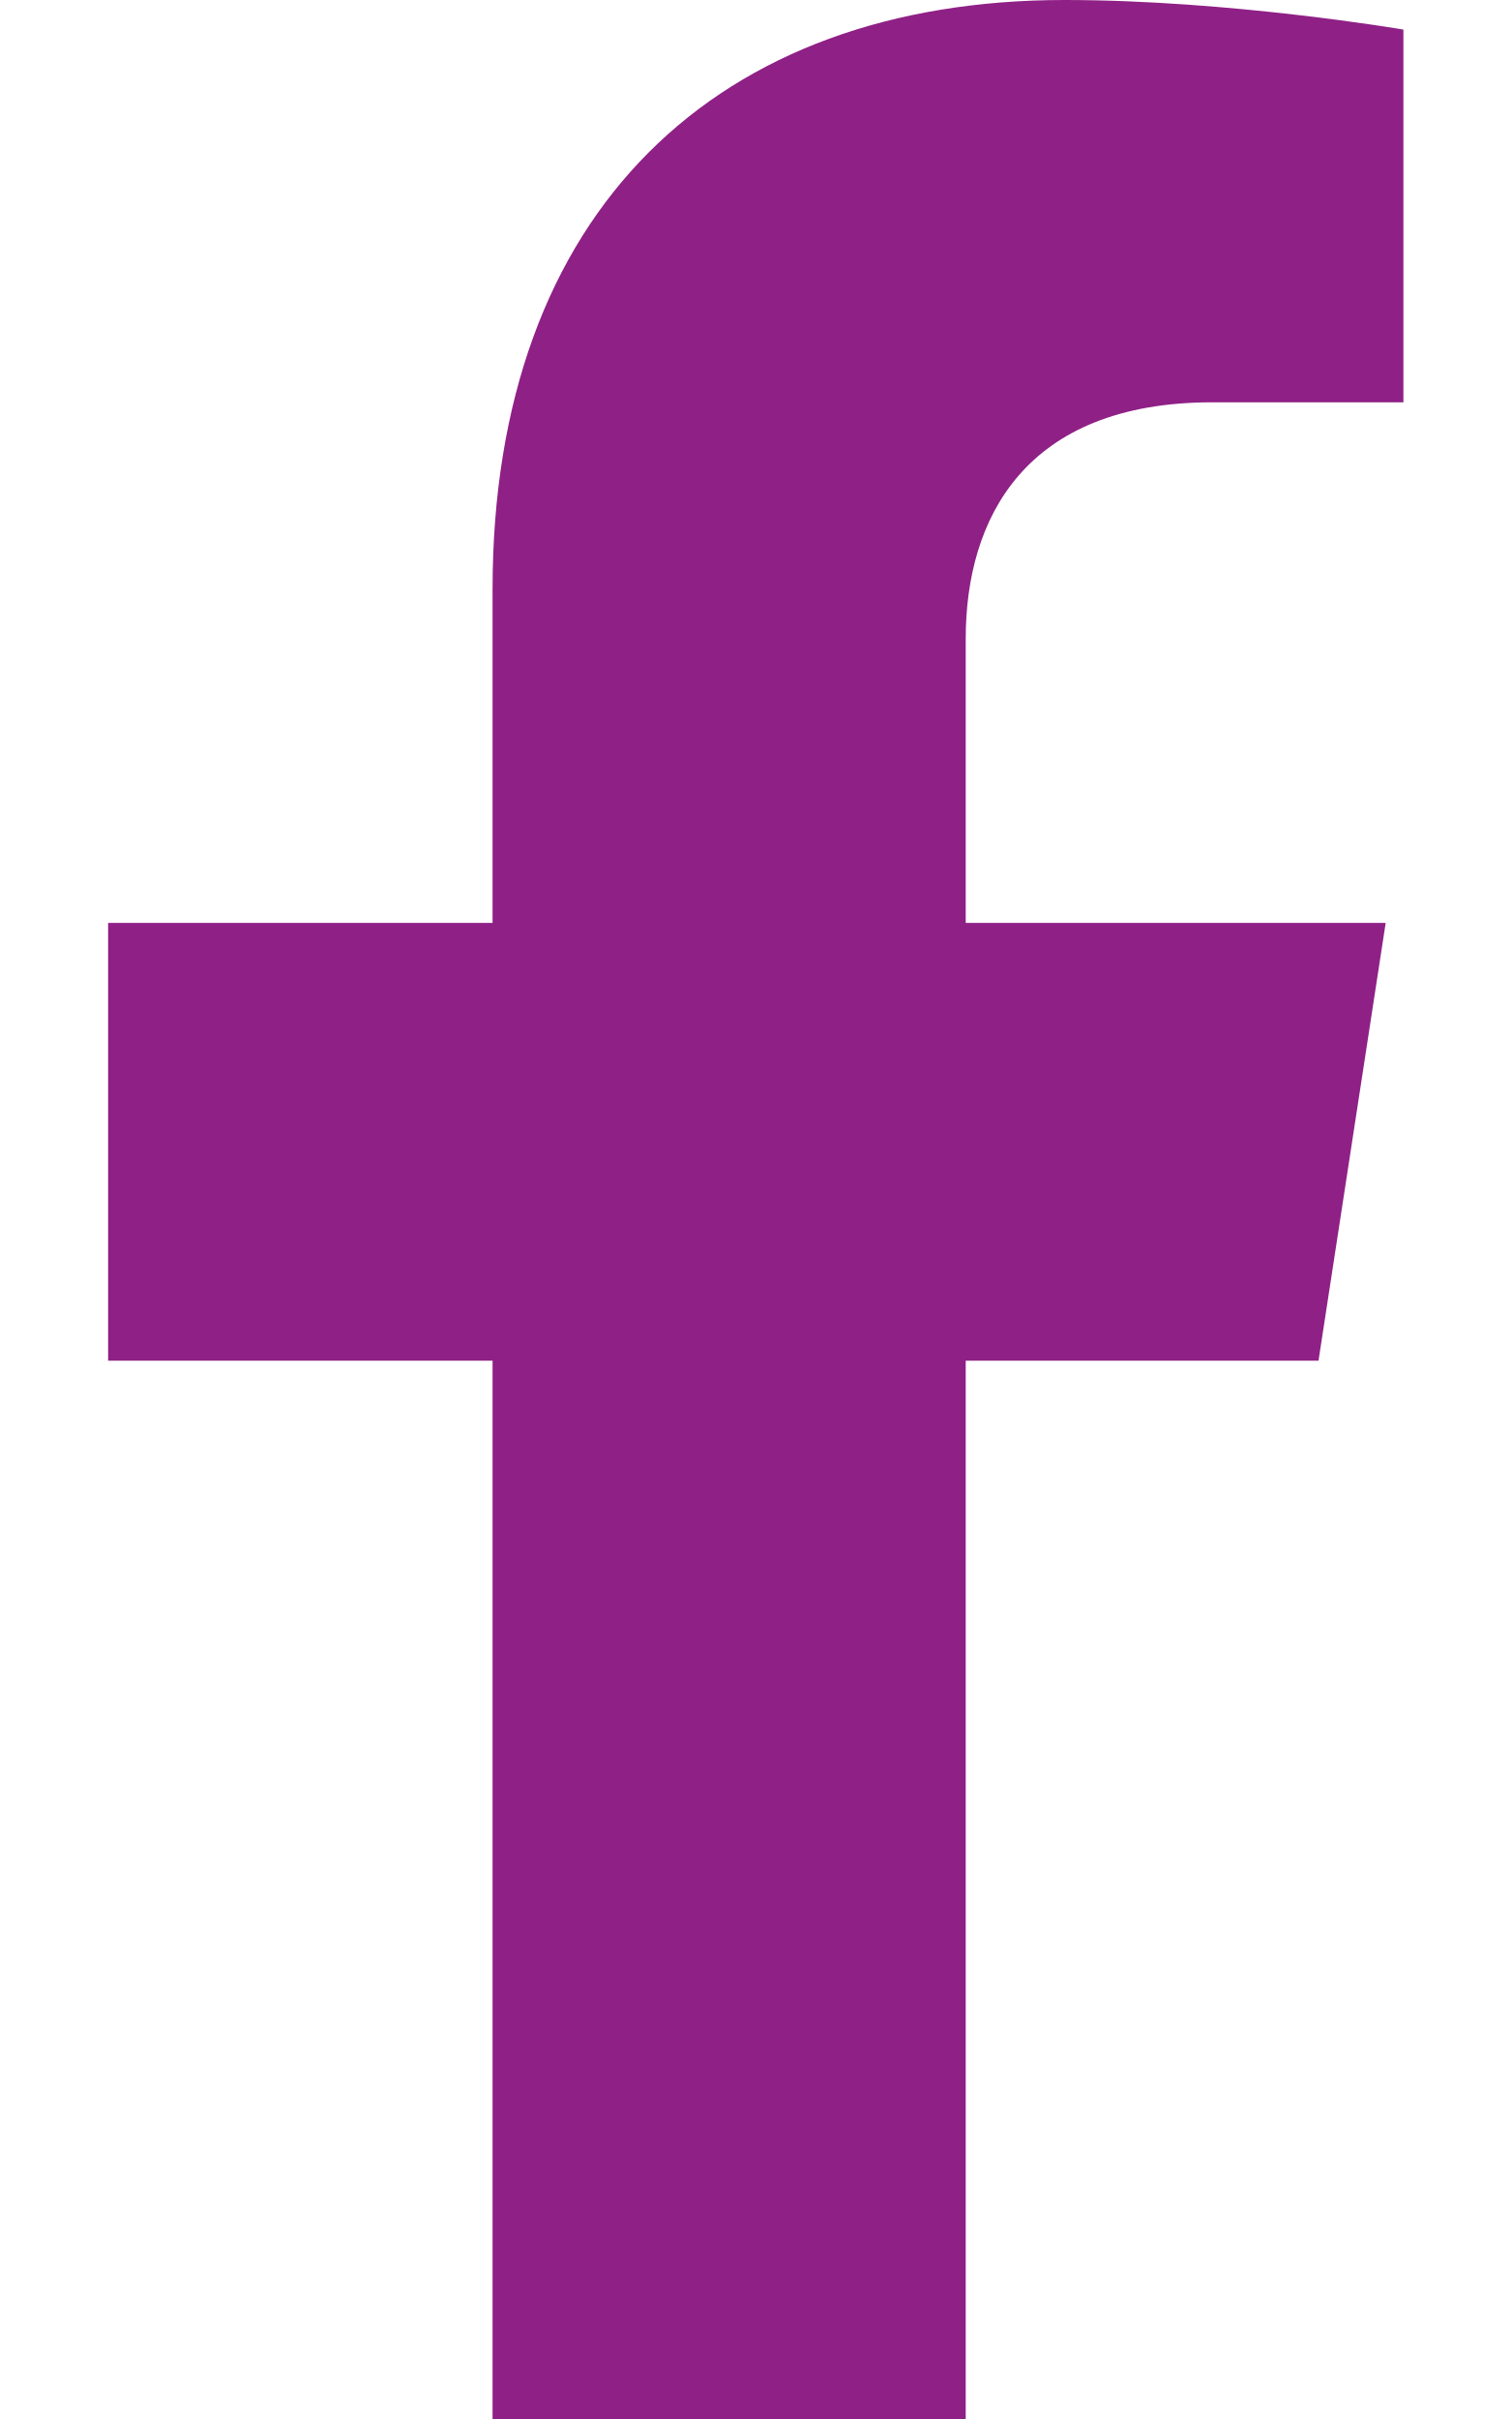
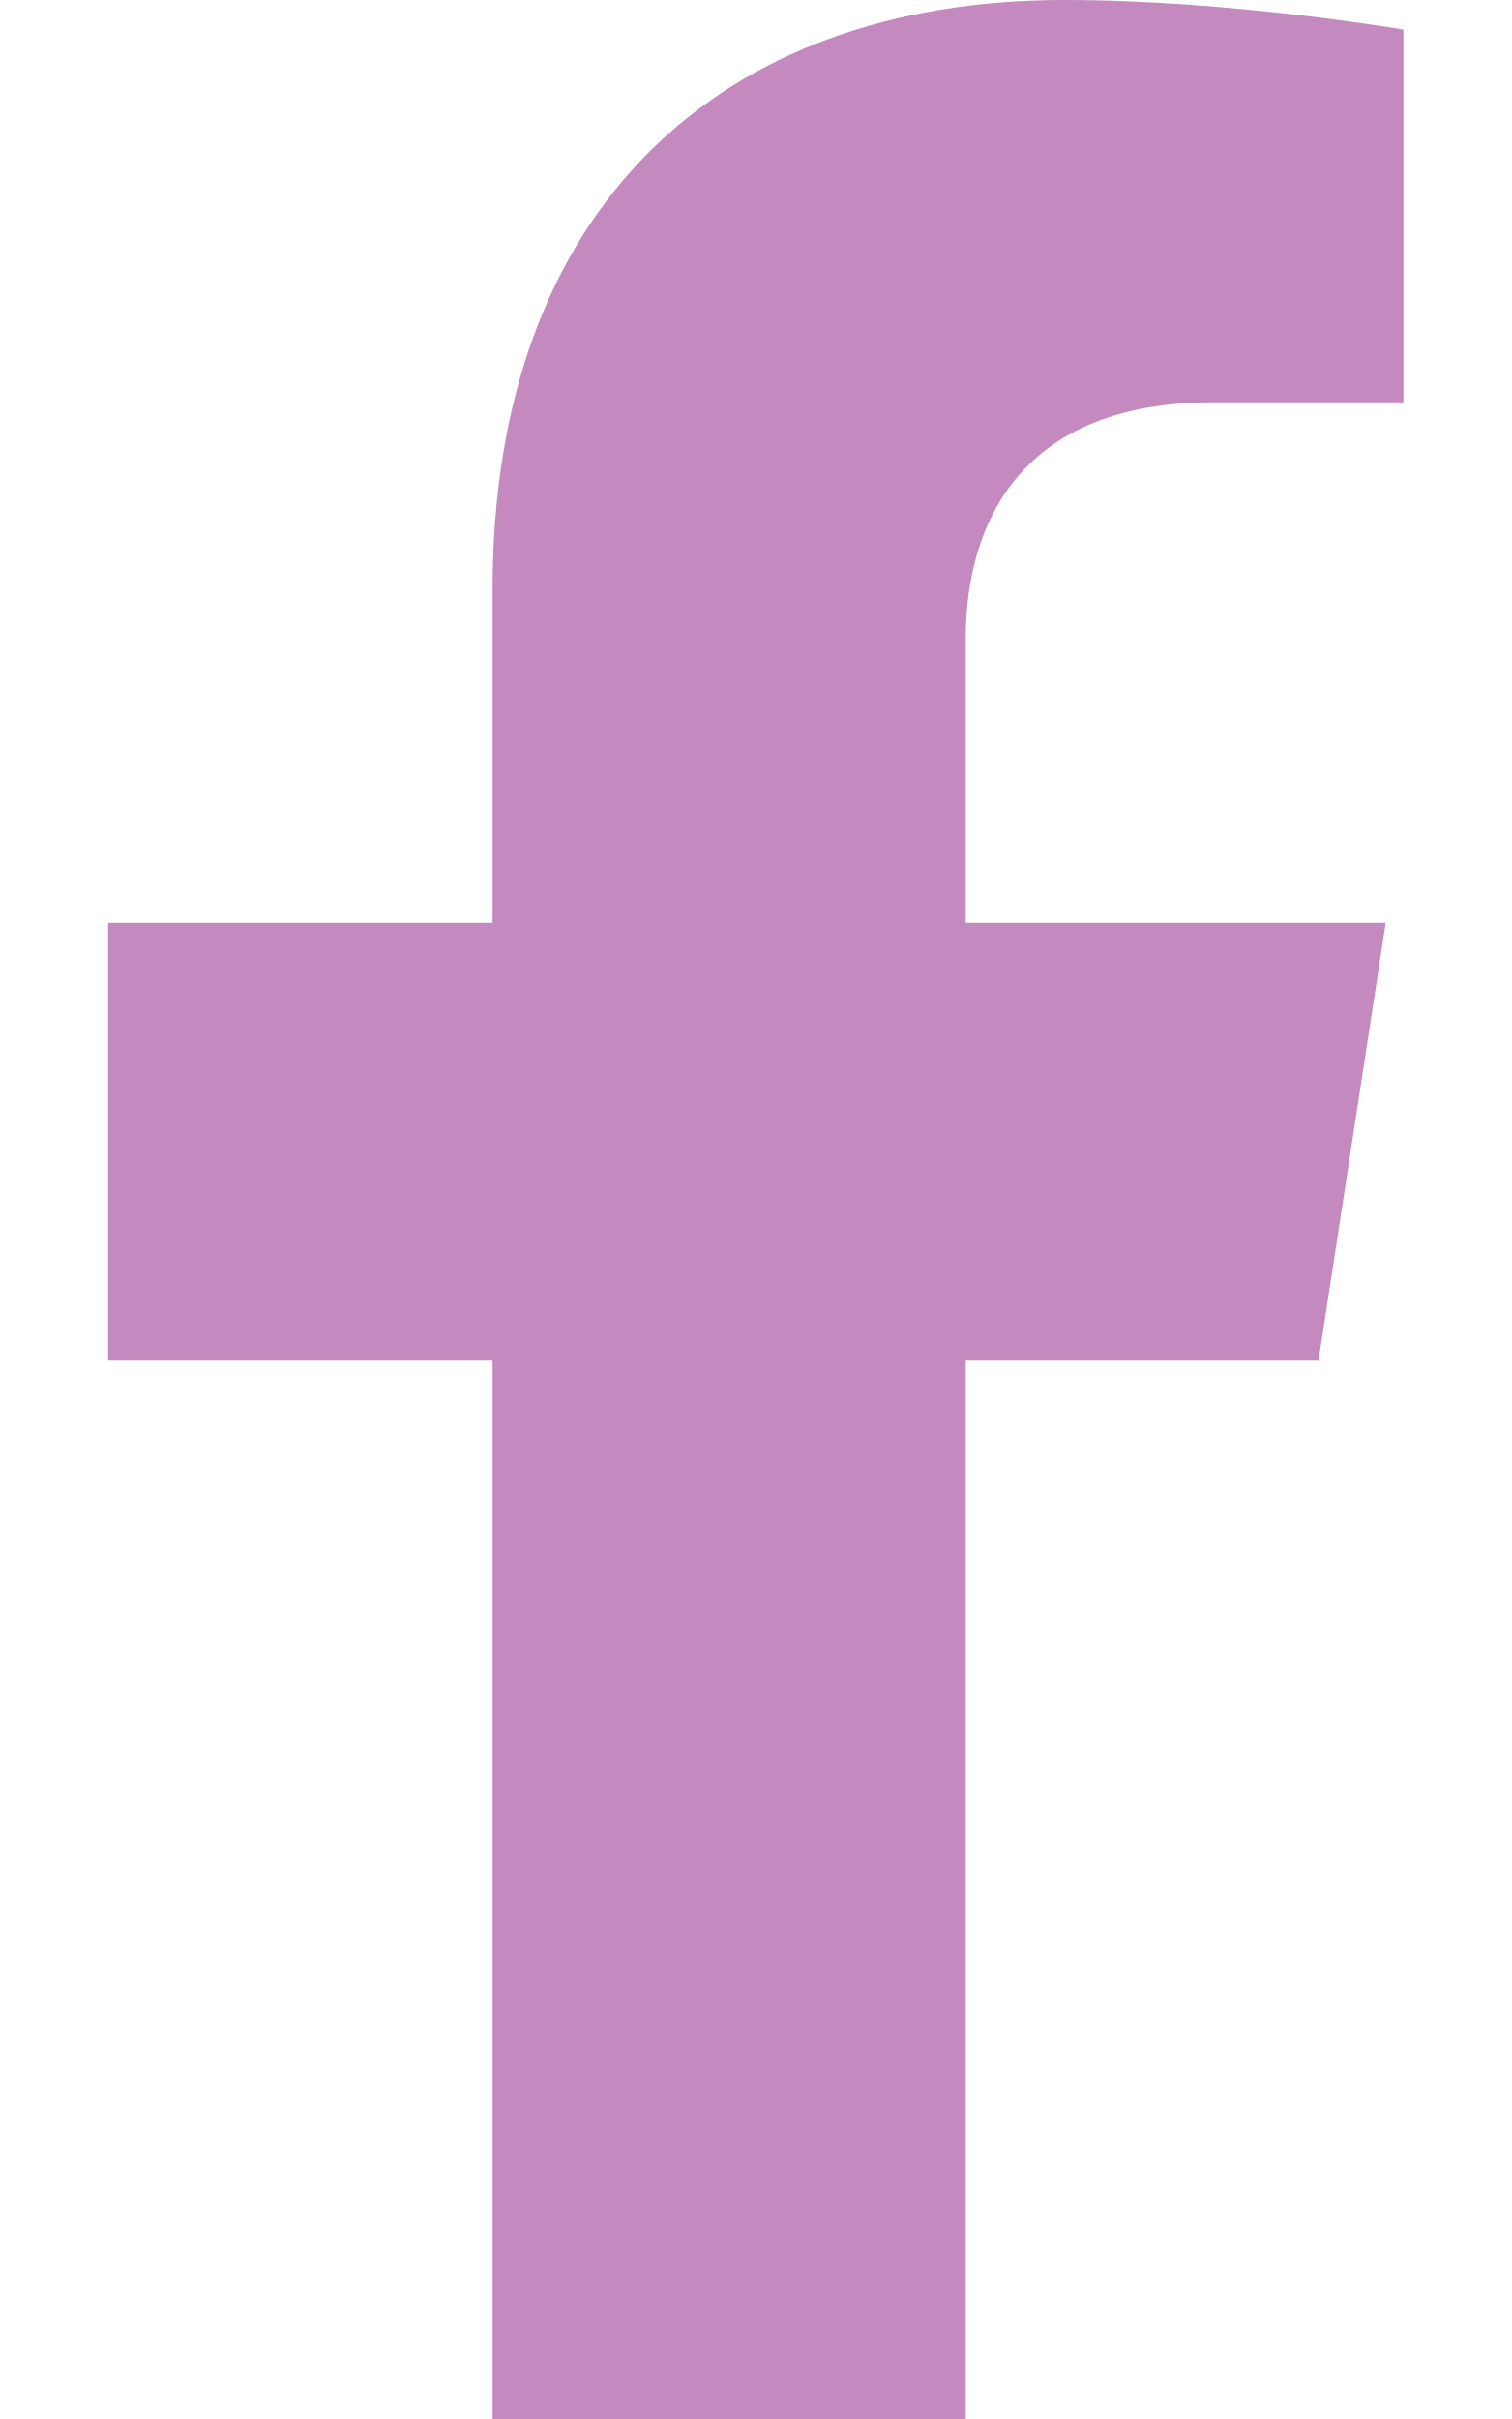
<svg xmlns="http://www.w3.org/2000/svg" aria-hidden="true" focusable="false" data-prefix="fab" data-icon="facebook-f" class="svg-inline--fa fa-facebook-f fa-w-10" role="img" viewBox="0 0 320 512">
-   <path fill="#8f2086" d="M279.14 288l14.22-92.66h-88.91v-60.13c0-25.35 12.42-50.06 52.24-50.06h40.42V6.26S260.43 0 225.36 0c-73.22 0-121.08 44.38-121.08 124.72v70.62H22.89V288h81.39v224h100.17V288z" />
+   <path fill="#c489bf" d="M279.14 288l14.22-92.66h-88.91v-60.13c0-25.35 12.42-50.06 52.24-50.06h40.42V6.26S260.43 0 225.36 0c-73.22 0-121.08 44.38-121.08 124.72v70.62H22.89V288h81.39v224h100.17V288z" />
</svg>
